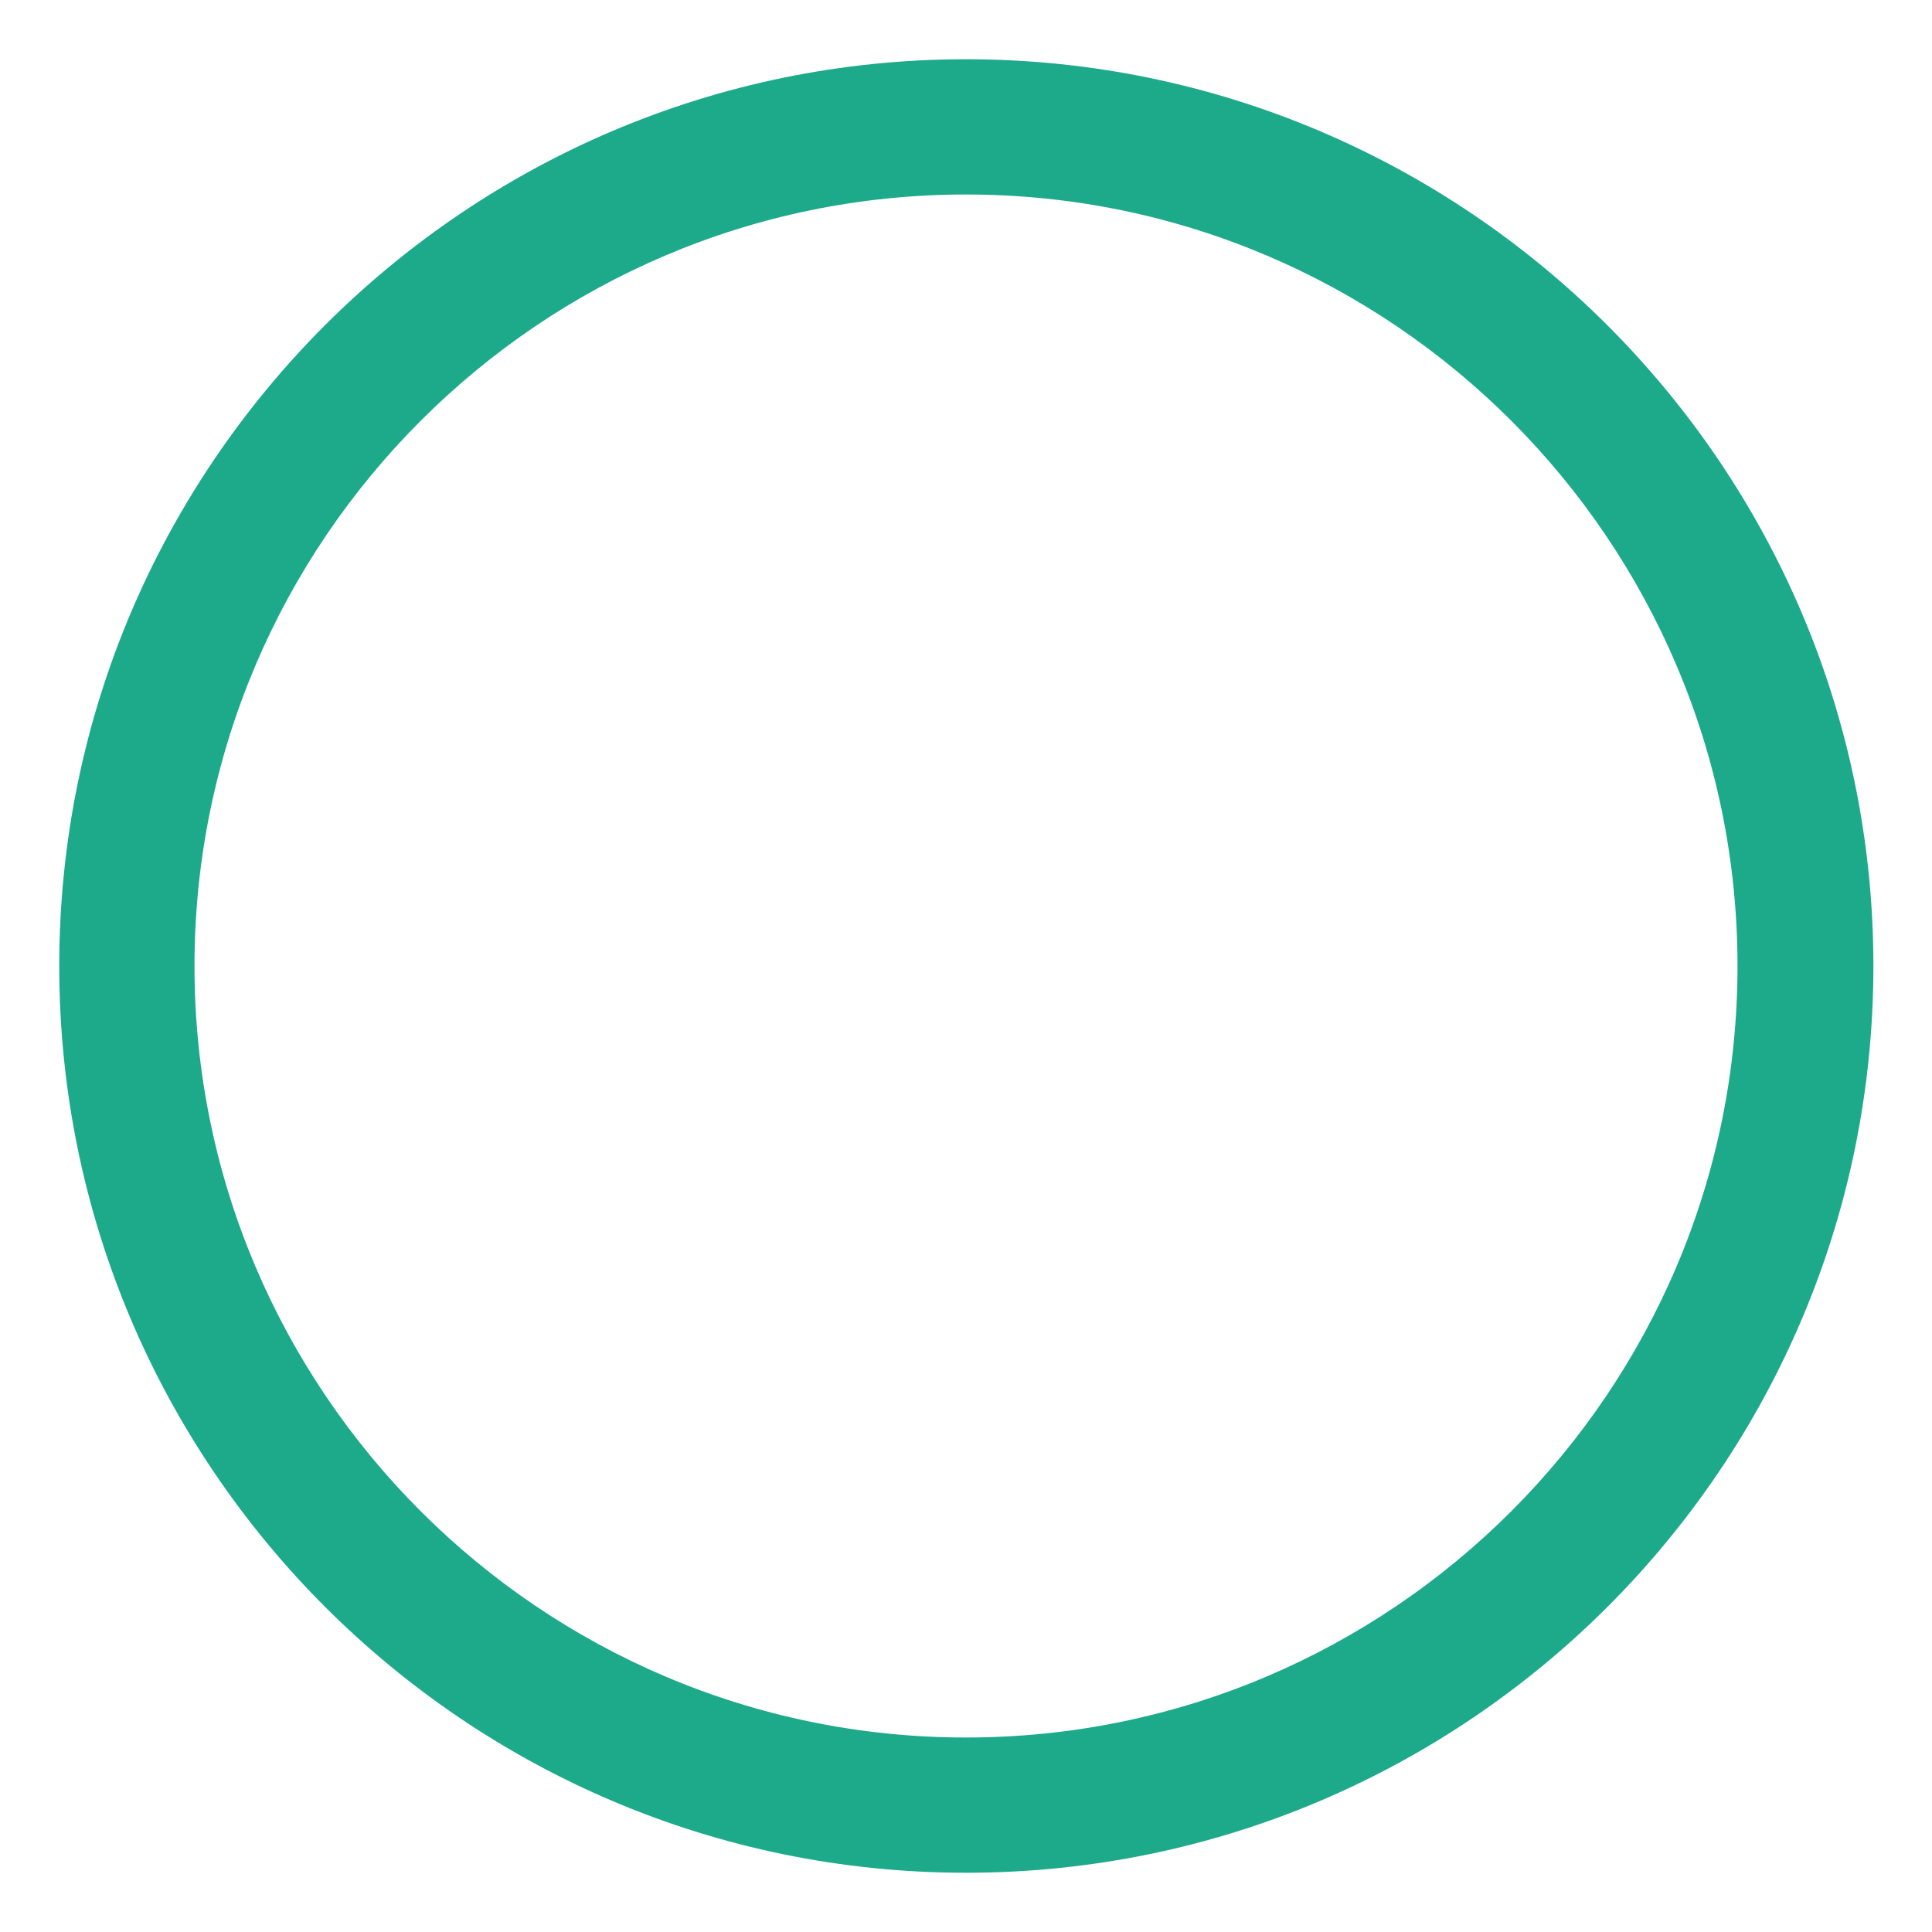
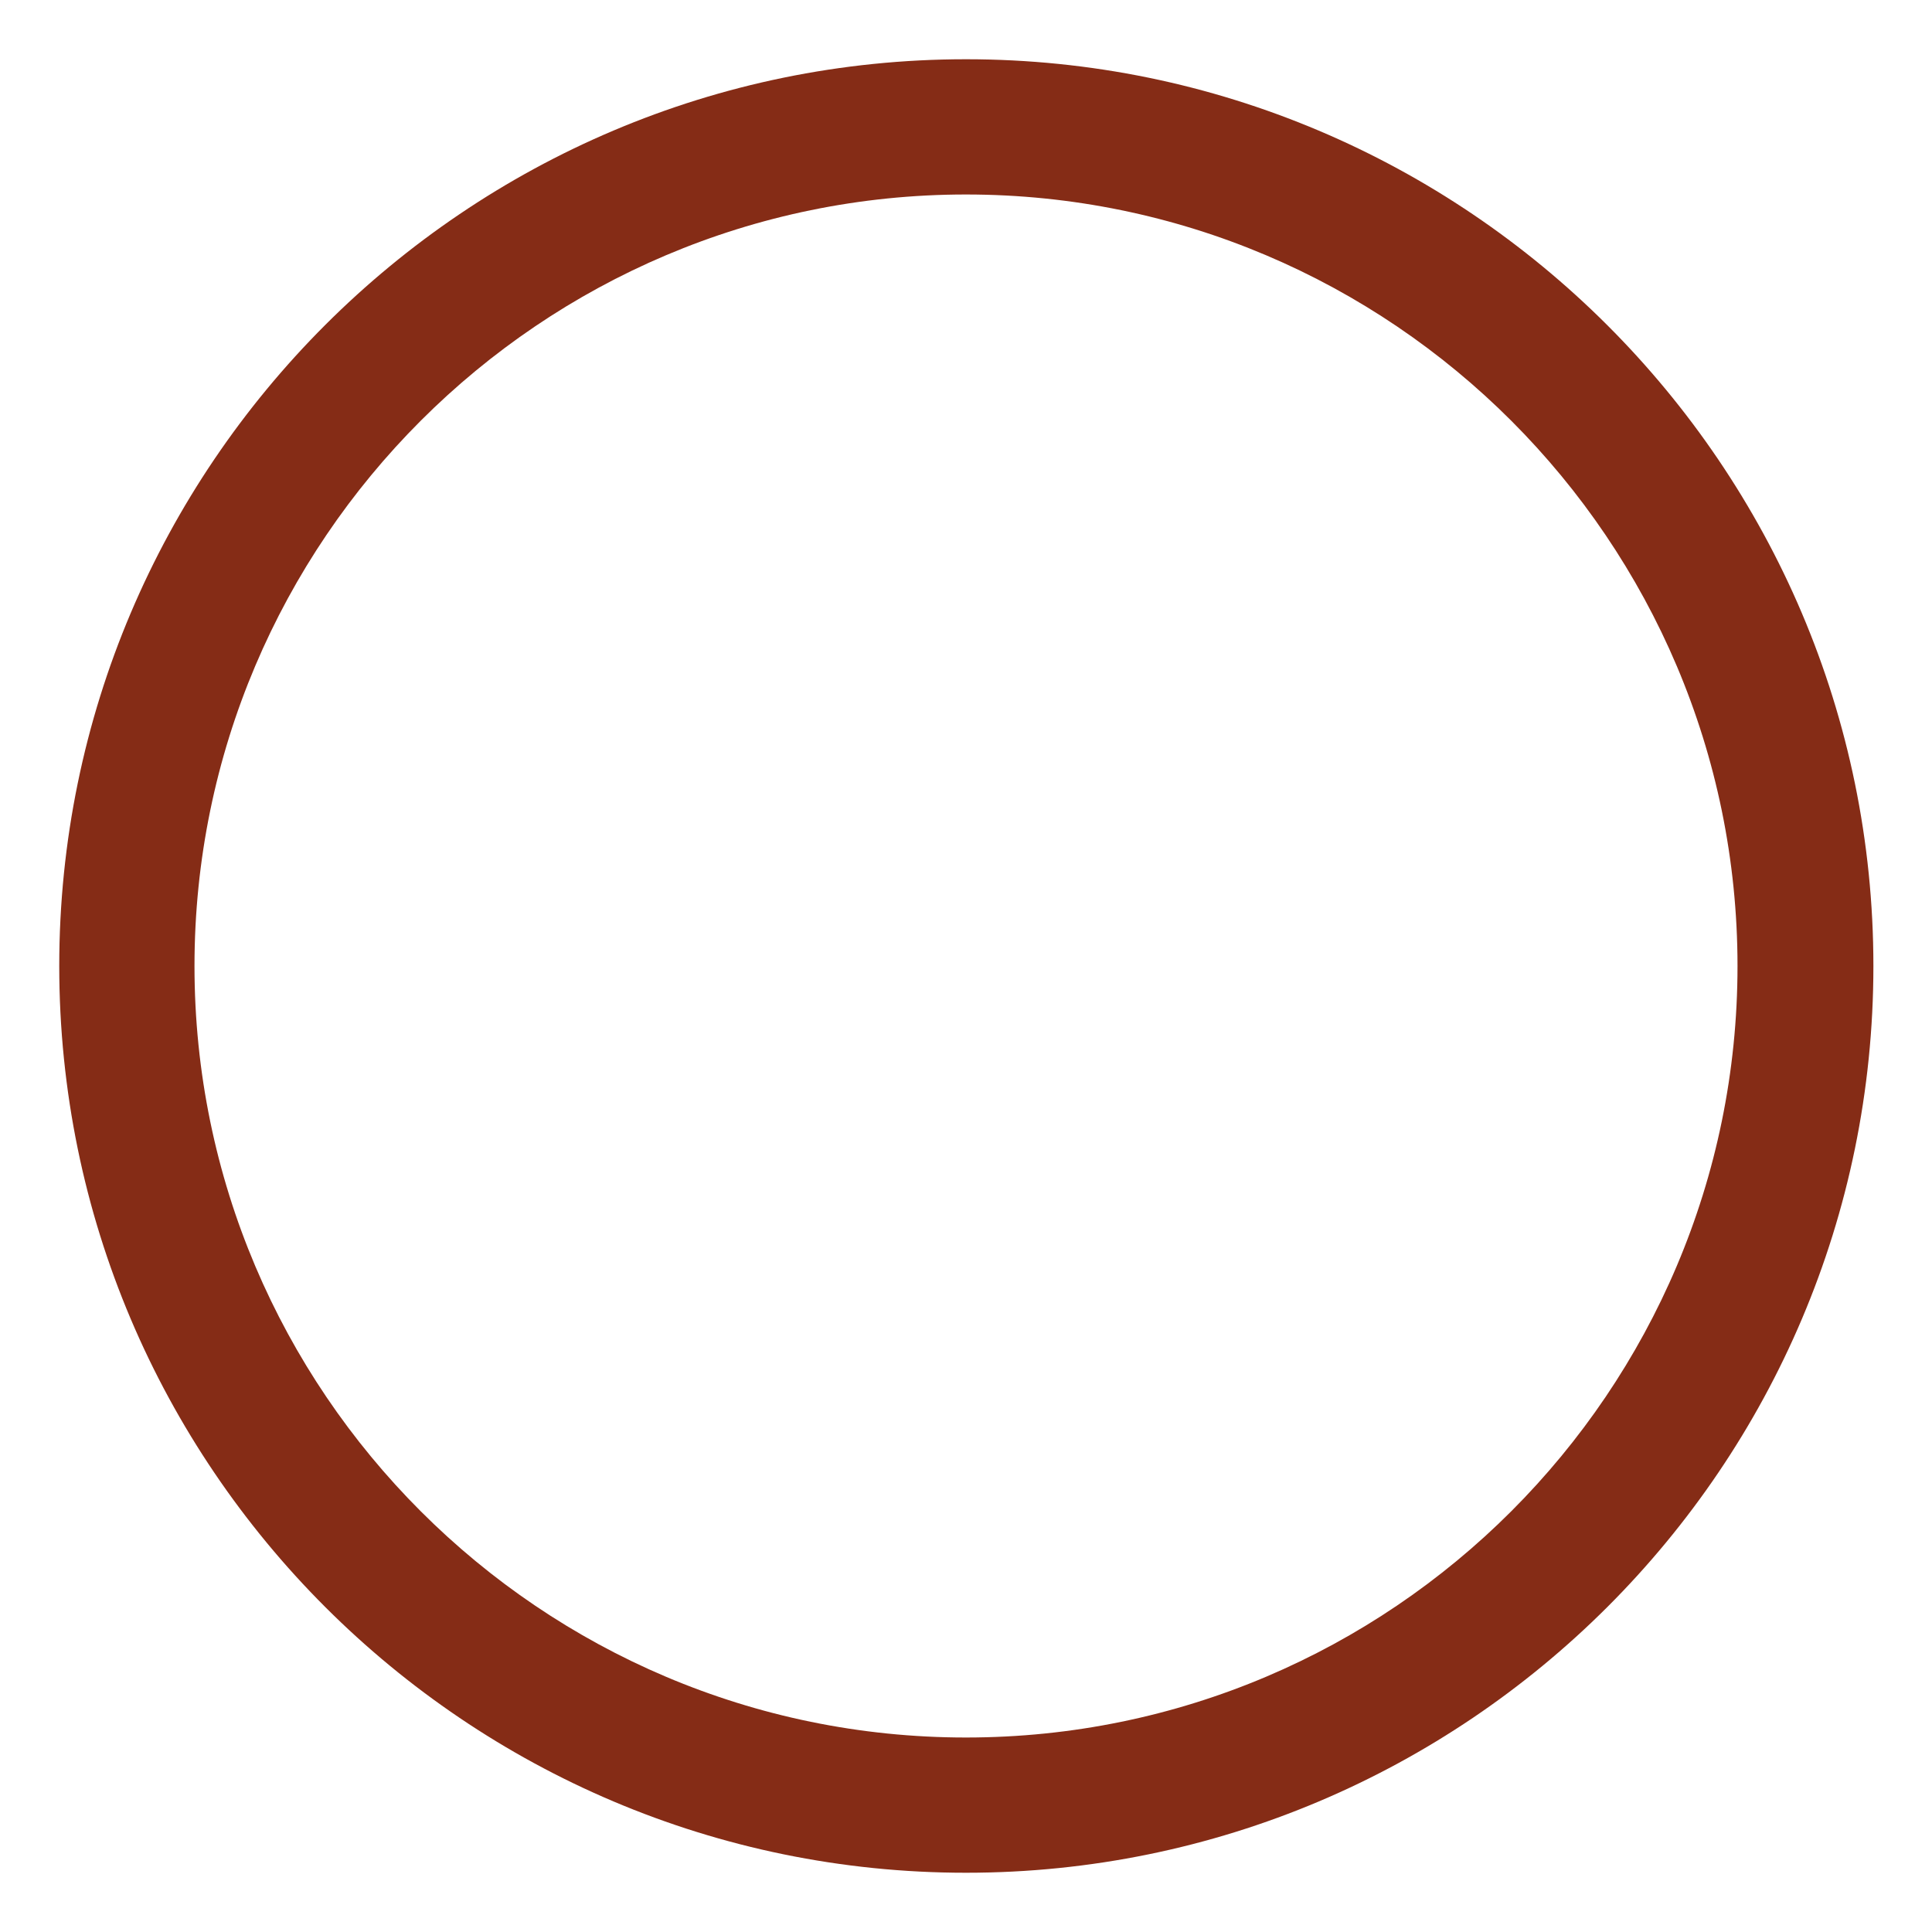
<svg xmlns="http://www.w3.org/2000/svg" version="1.1" id="circle" x="0px" y="0px" viewBox="0 0 300 300" style="enable-background:new 0 0 300 300;" xml:space="preserve">
  <style type="text/css">
- 	.circlest0{fill:#1DAA8B;}
+ 	.circlest0{fill:#852c16;}
</style>
  <g id="XMLID_2_">
    <path id="XMLID_3_" class="circlest0" d="M150,290.8C72.4,290.8,9.2,227.7,9.2,150C9.2,72.3,72.4,9.2,150,9.2S290.9,72.3,290.9,150   C290.9,227.7,227.7,290.8,150,290.8z M150,30.2C84,30.2,30.2,83.9,30.2,150S84,269.8,150,269.8c66.1,0,119.8-53.8,119.8-119.8   S216.1,30.2,150,30.2z" />
  </g>
</svg>
